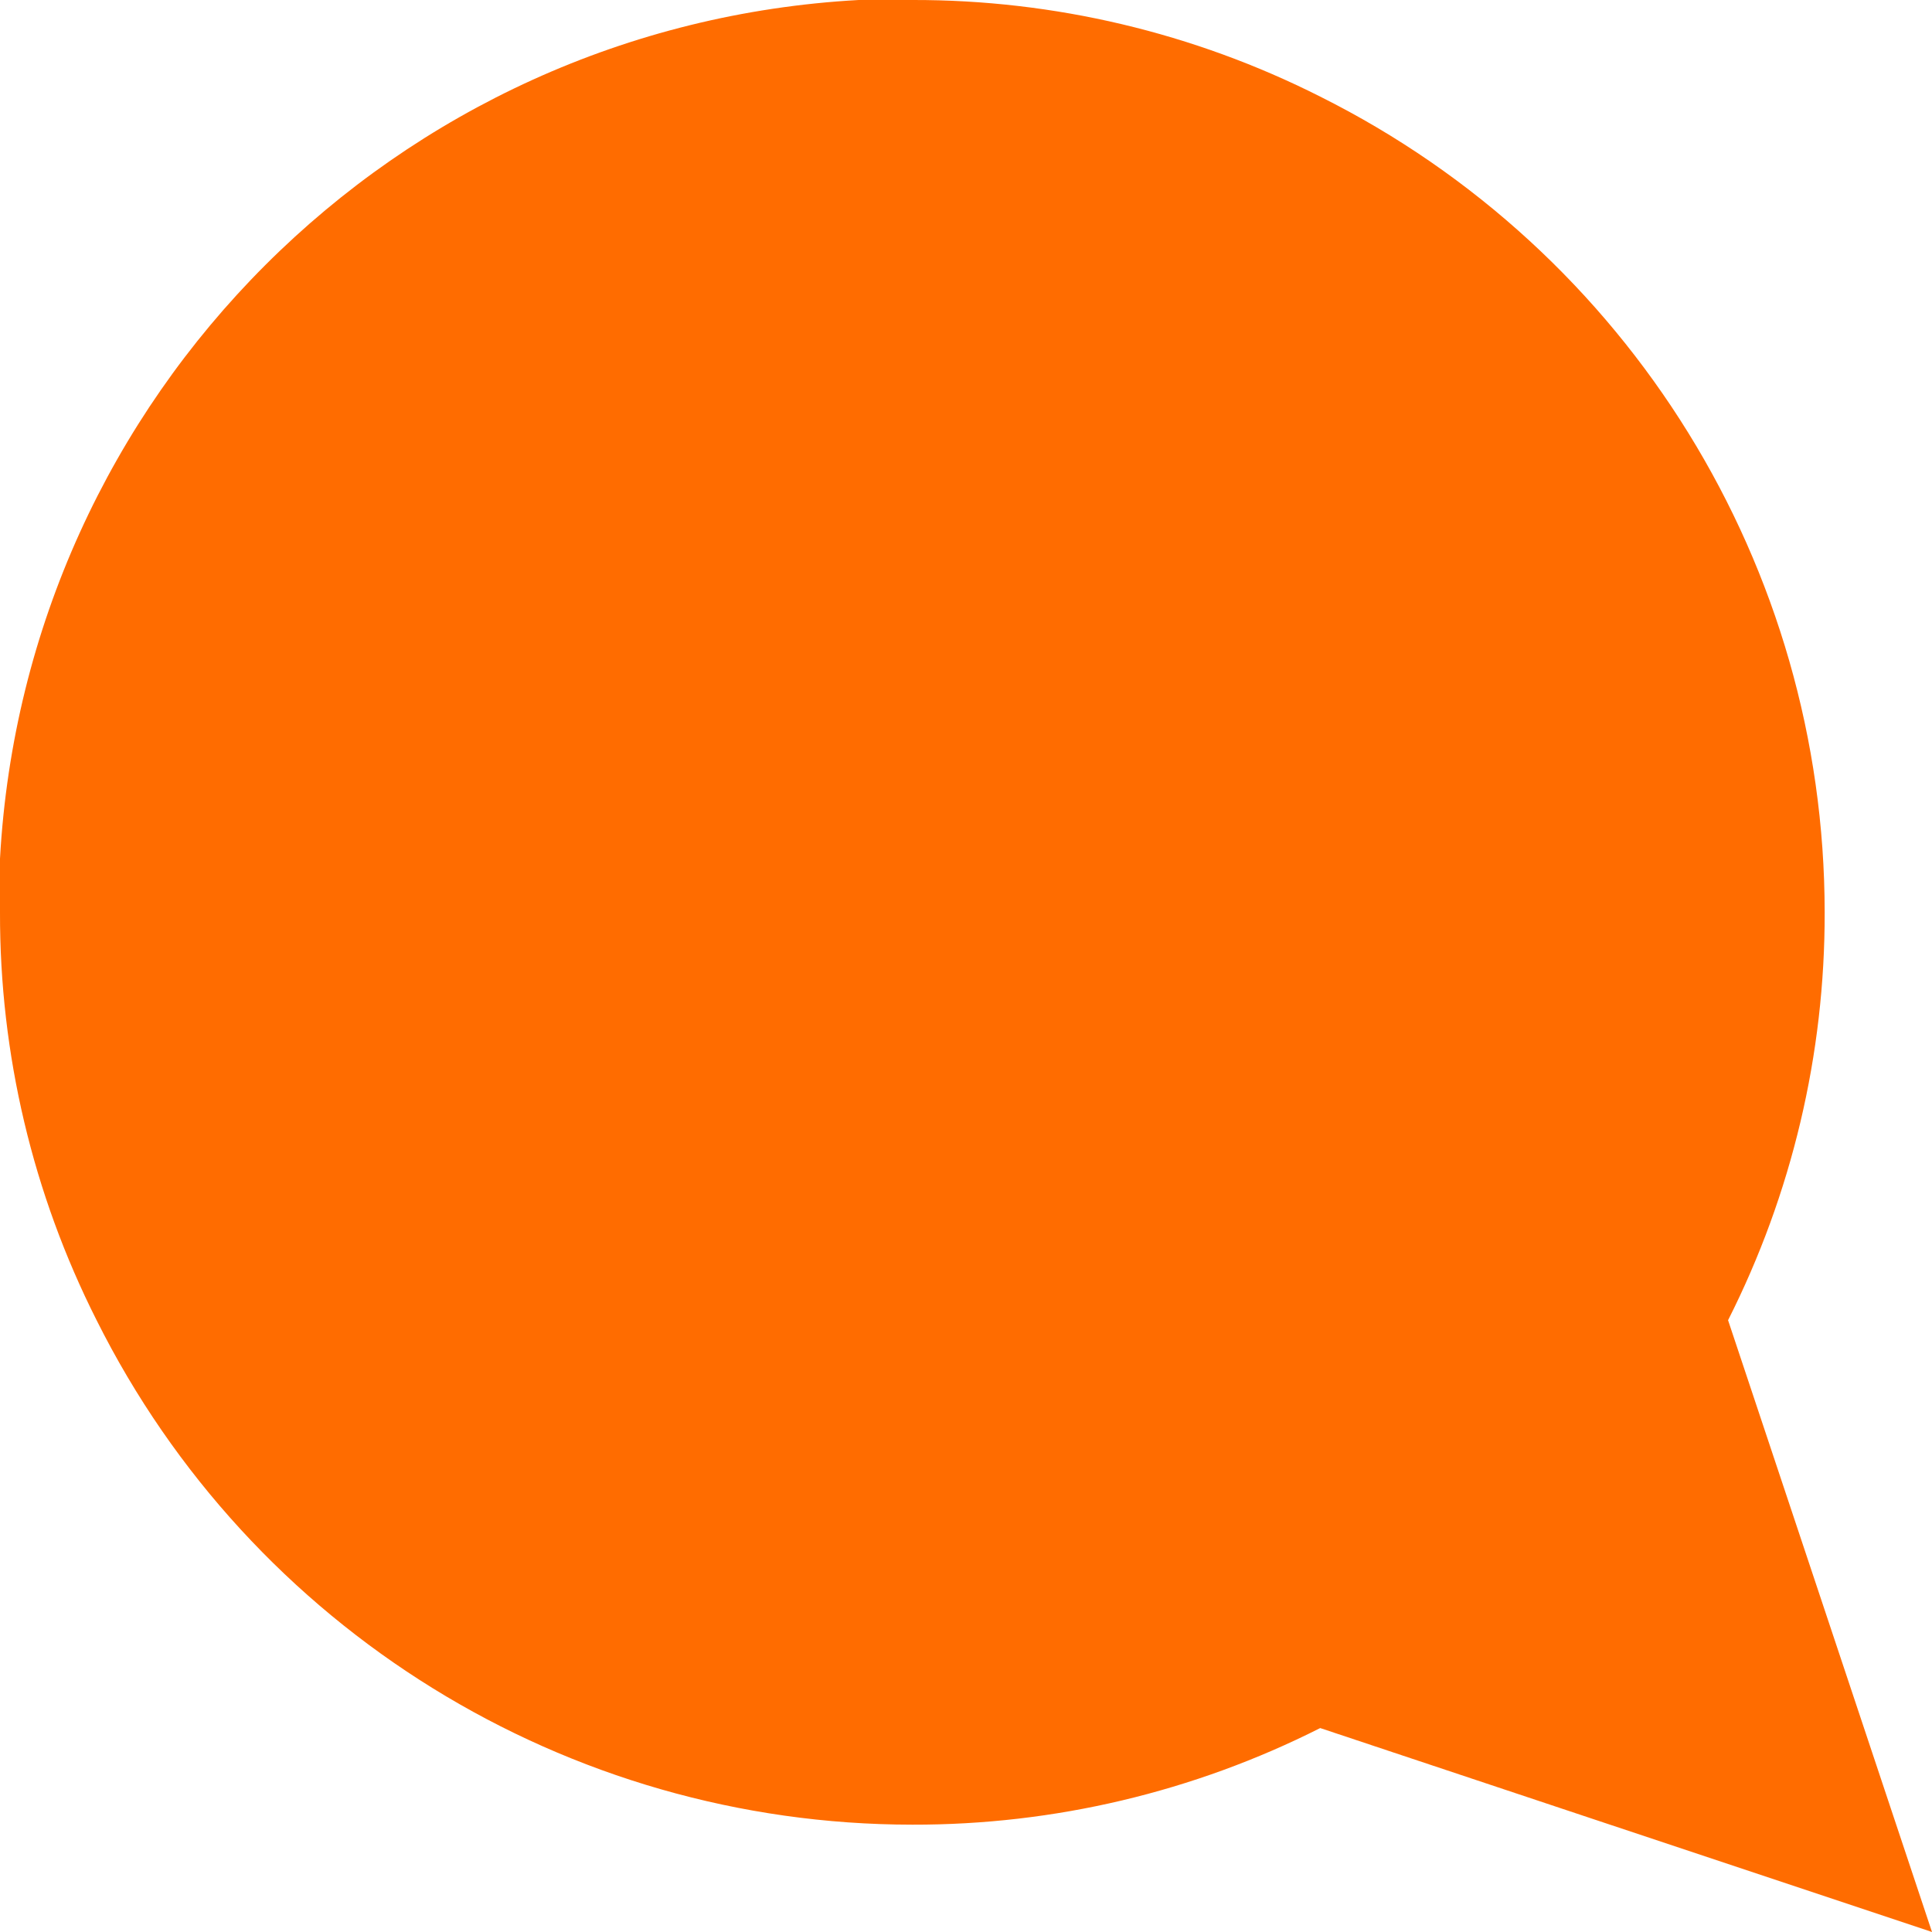
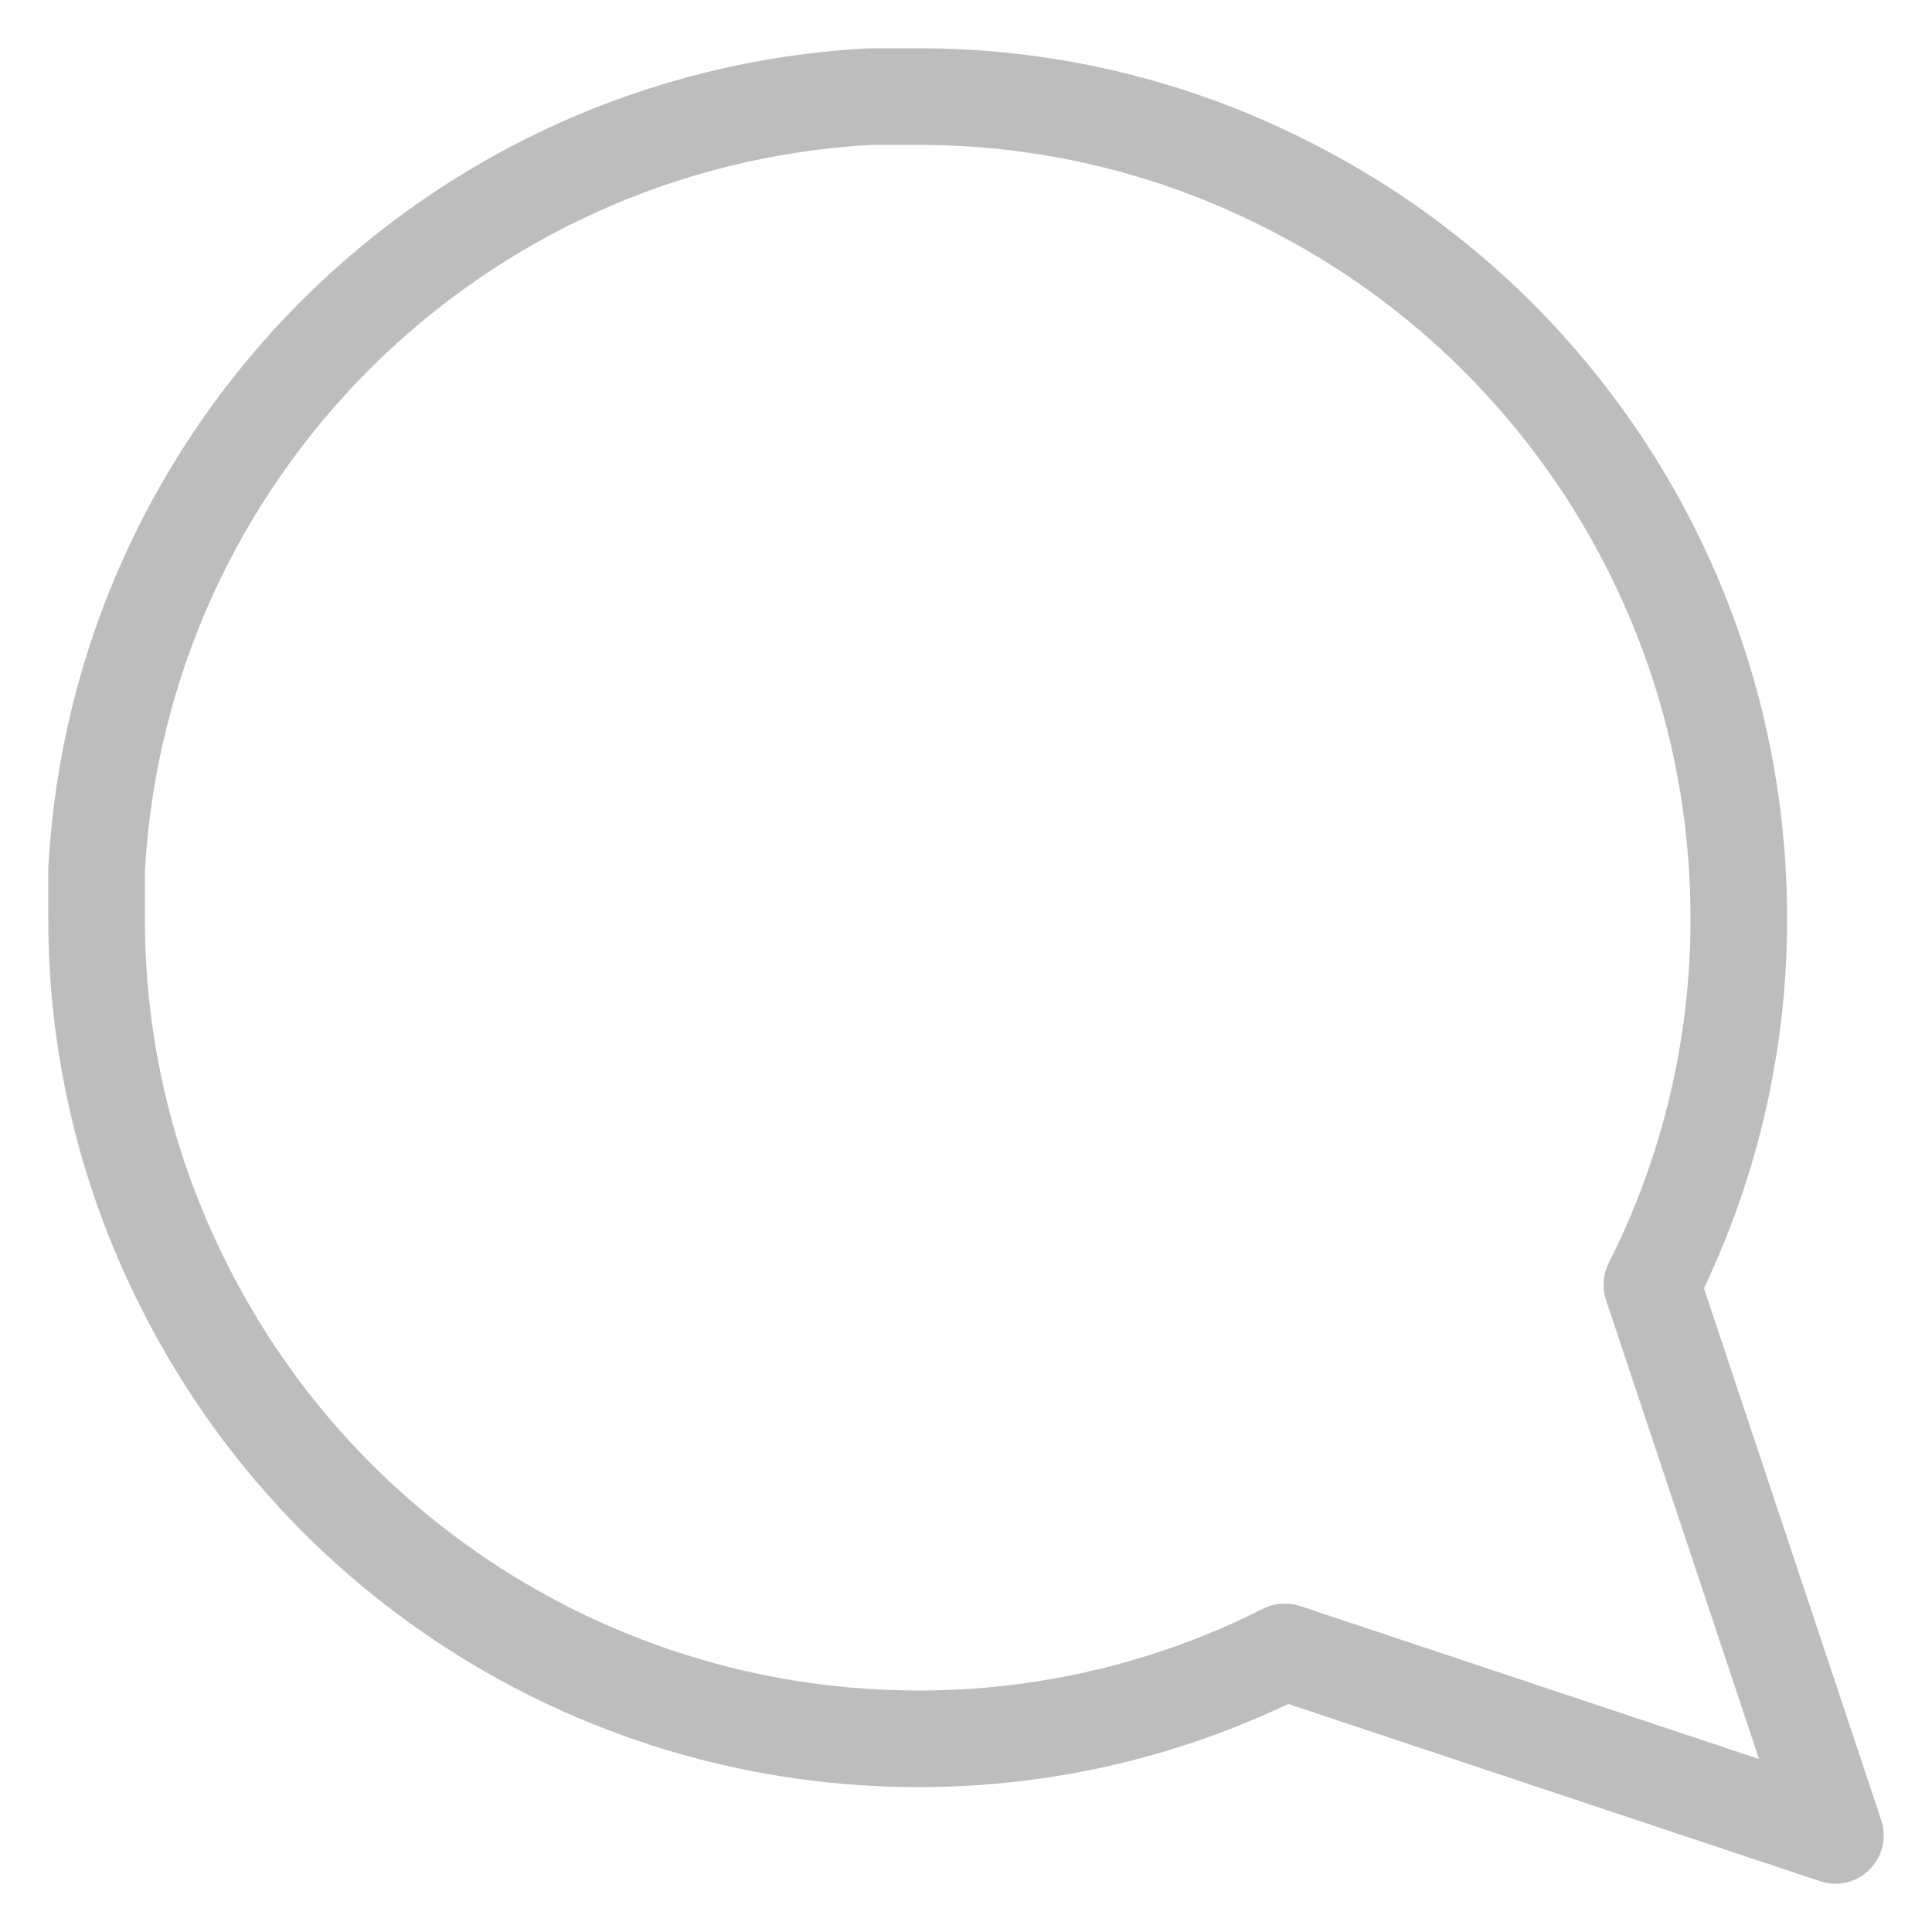
- <svg xmlns="http://www.w3.org/2000/svg" width="18" height="18" viewBox="0 0 18 18" fill="none">
-   <path fill-rule="evenodd" clip-rule="evenodd" d="M0 8.5C-0.003 9.82 0.305 11.122 0.9 12.3C2.339 15.179 5.281 16.999 8.5 17C9.82 17.003 11.122 16.695 12.3 16.1L18 18L16.1 12.3C16.695 11.122 17.003 9.82 17 8.5C16.999 5.281 15.179 2.339 12.3 0.9C11.122 0.305 9.82 -0.003 8.5 -2.02948e-06H8C3.684 0.238 0.238 3.684 0 8V8.5Z" fill="#FF6C00" />
+ <svg xmlns="http://www.w3.org/2000/svg" width="20" height="20" viewBox="0 0 20 20" fill="none">
+   <path fill-rule="evenodd" clip-rule="evenodd" d="M1 9.5C0.997 10.82 1.305 12.122 1.9 13.3C3.339 16.179 6.281 17.999 9.5 18C10.82 18.003 12.122 17.695 13.3 17.1L19 19L17.1 13.3C17.695 12.122 18.003 10.82 18 9.5C17.999 6.281 16.179 3.339 13.3 1.9C12.122 1.305 10.82 0.997 9.5 1H9C4.684 1.238 1.238 4.684 1 9V9.5V9.5Z" stroke="#BDBDBD" stroke-linecap="round" stroke-linejoin="round" />
</svg>
